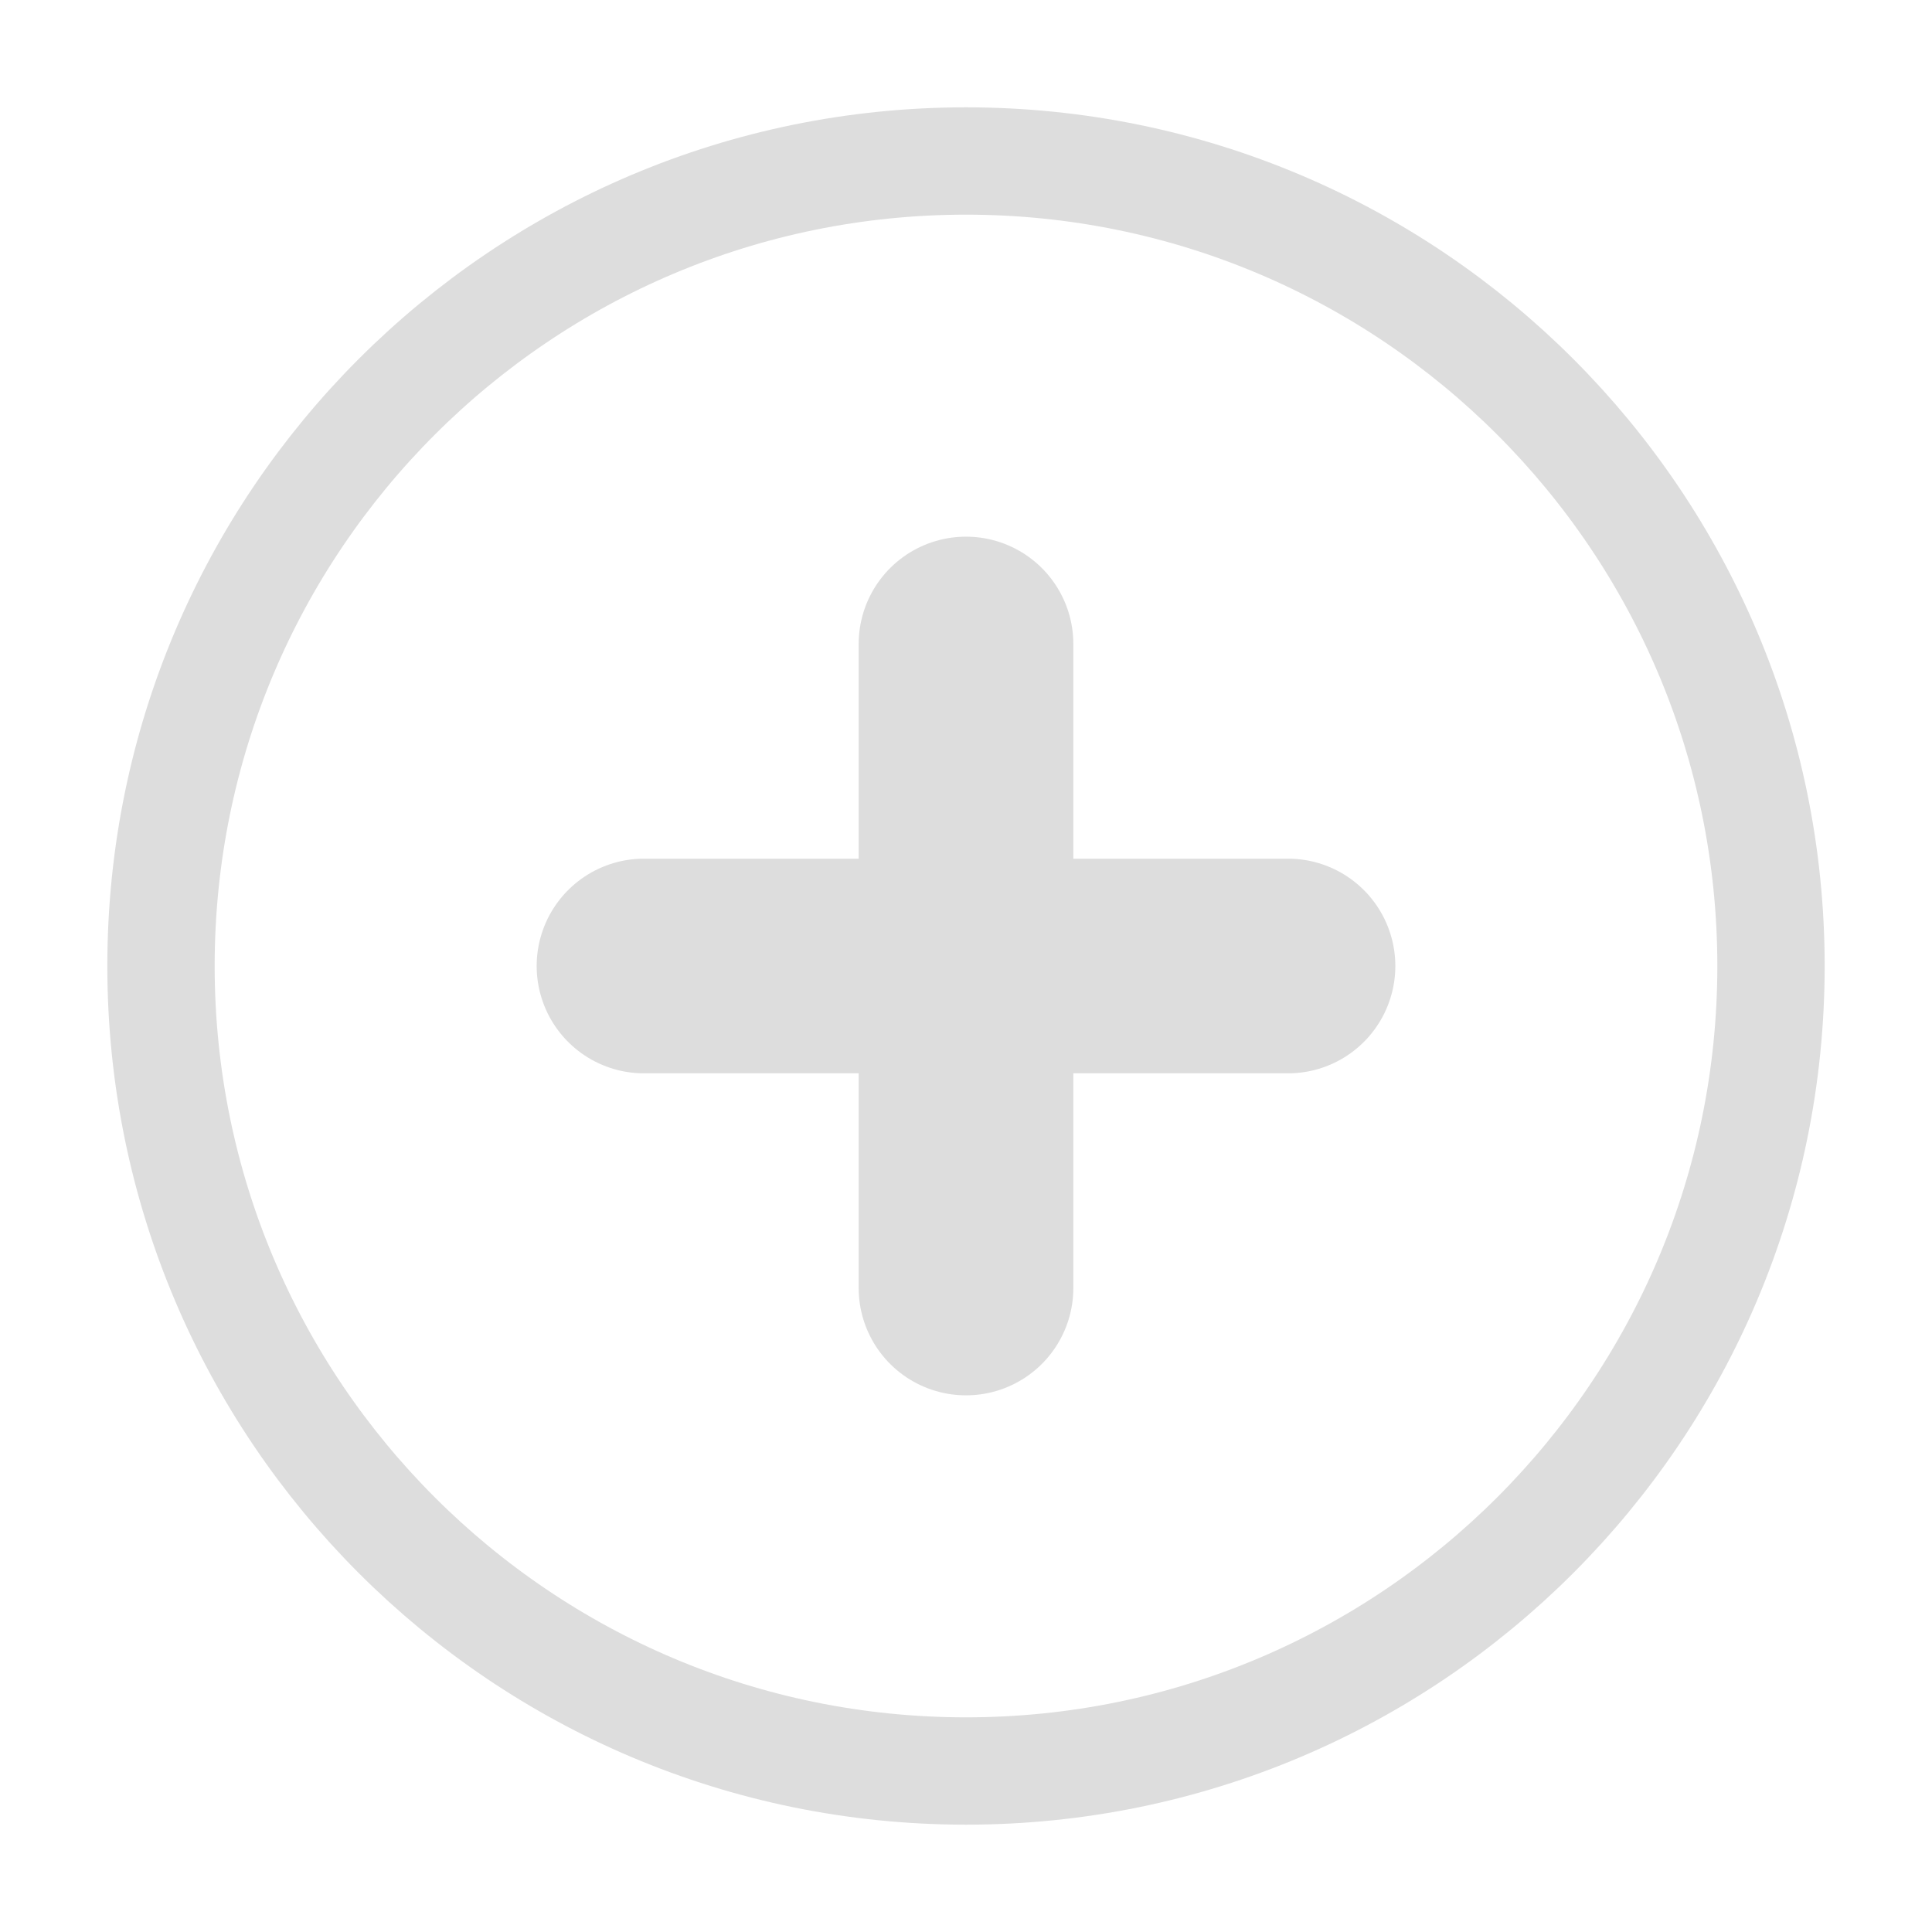
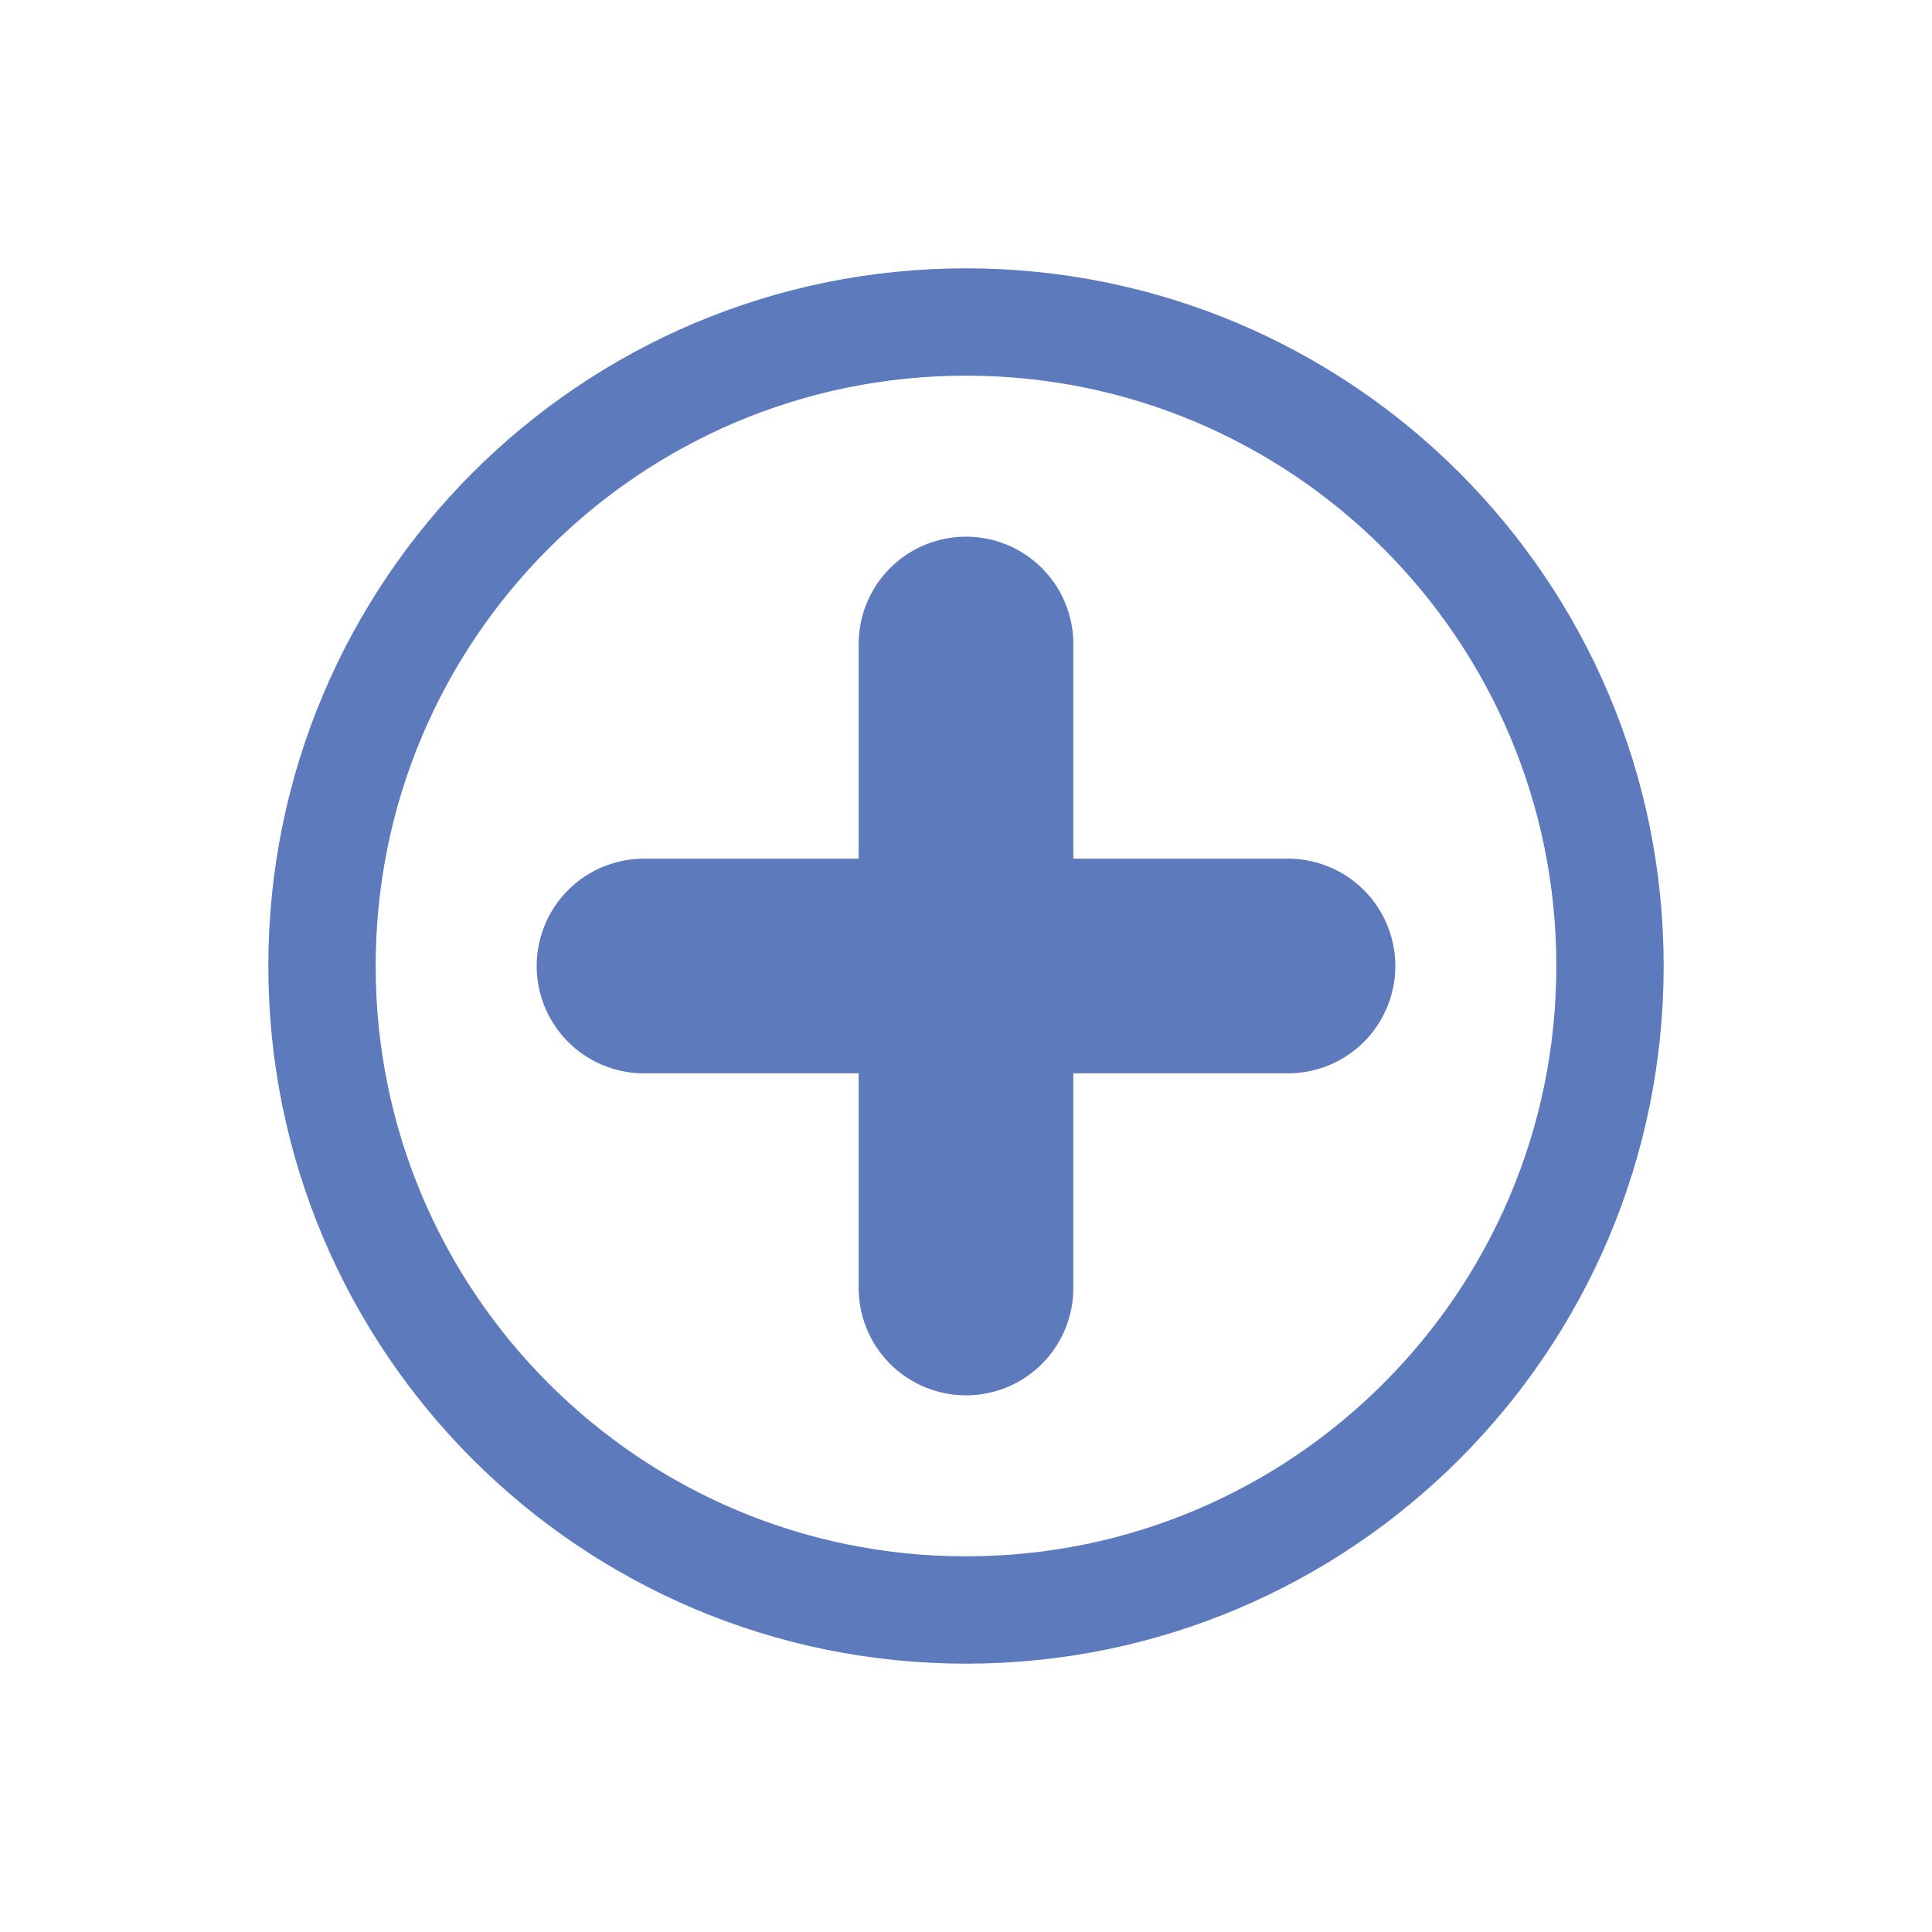
<svg xmlns="http://www.w3.org/2000/svg" width="18" height="18" viewBox="0 0 18 18" fill="none">
-   <path d="M16.5 9C16.5 13.142 13.142 16.5 9 16.5C4.858 16.5 1.5 13.142 1.5 9C1.5 4.858 4.858 1.5 9 1.5C13.142 1.5 16.5 4.858 16.5 9Z" stroke-linecap="round" stroke-linejoin="round" stroke="#DDDDDD" />
-   <path d="M9 6V12" stroke-width="2" stroke-linecap="round" stroke-linejoin="round" stroke="#DDDDDD" />
-   <path d="M6 9H12" stroke-width="2" stroke-linecap="round" stroke-linejoin="round" stroke="#DDDDDD" />
+   <path d="M15 9C15 12.314 12.314 15 9 15C5.686 15 3 12.314 3 9C3 5.686 5.686 3 9 3C12.314 3 15 5.686 15 9Z" stroke-linecap="round" stroke-linejoin="round" stroke="#5D7ABD" />
+   <path d="M9 6V12" stroke-width="2" stroke-linecap="round" stroke-linejoin="round" stroke="#5D7ABD" />
+   <path d="M6 9H12" stroke-width="2" stroke-linecap="round" stroke-linejoin="round" stroke="#5D7ABD" />
</svg>
